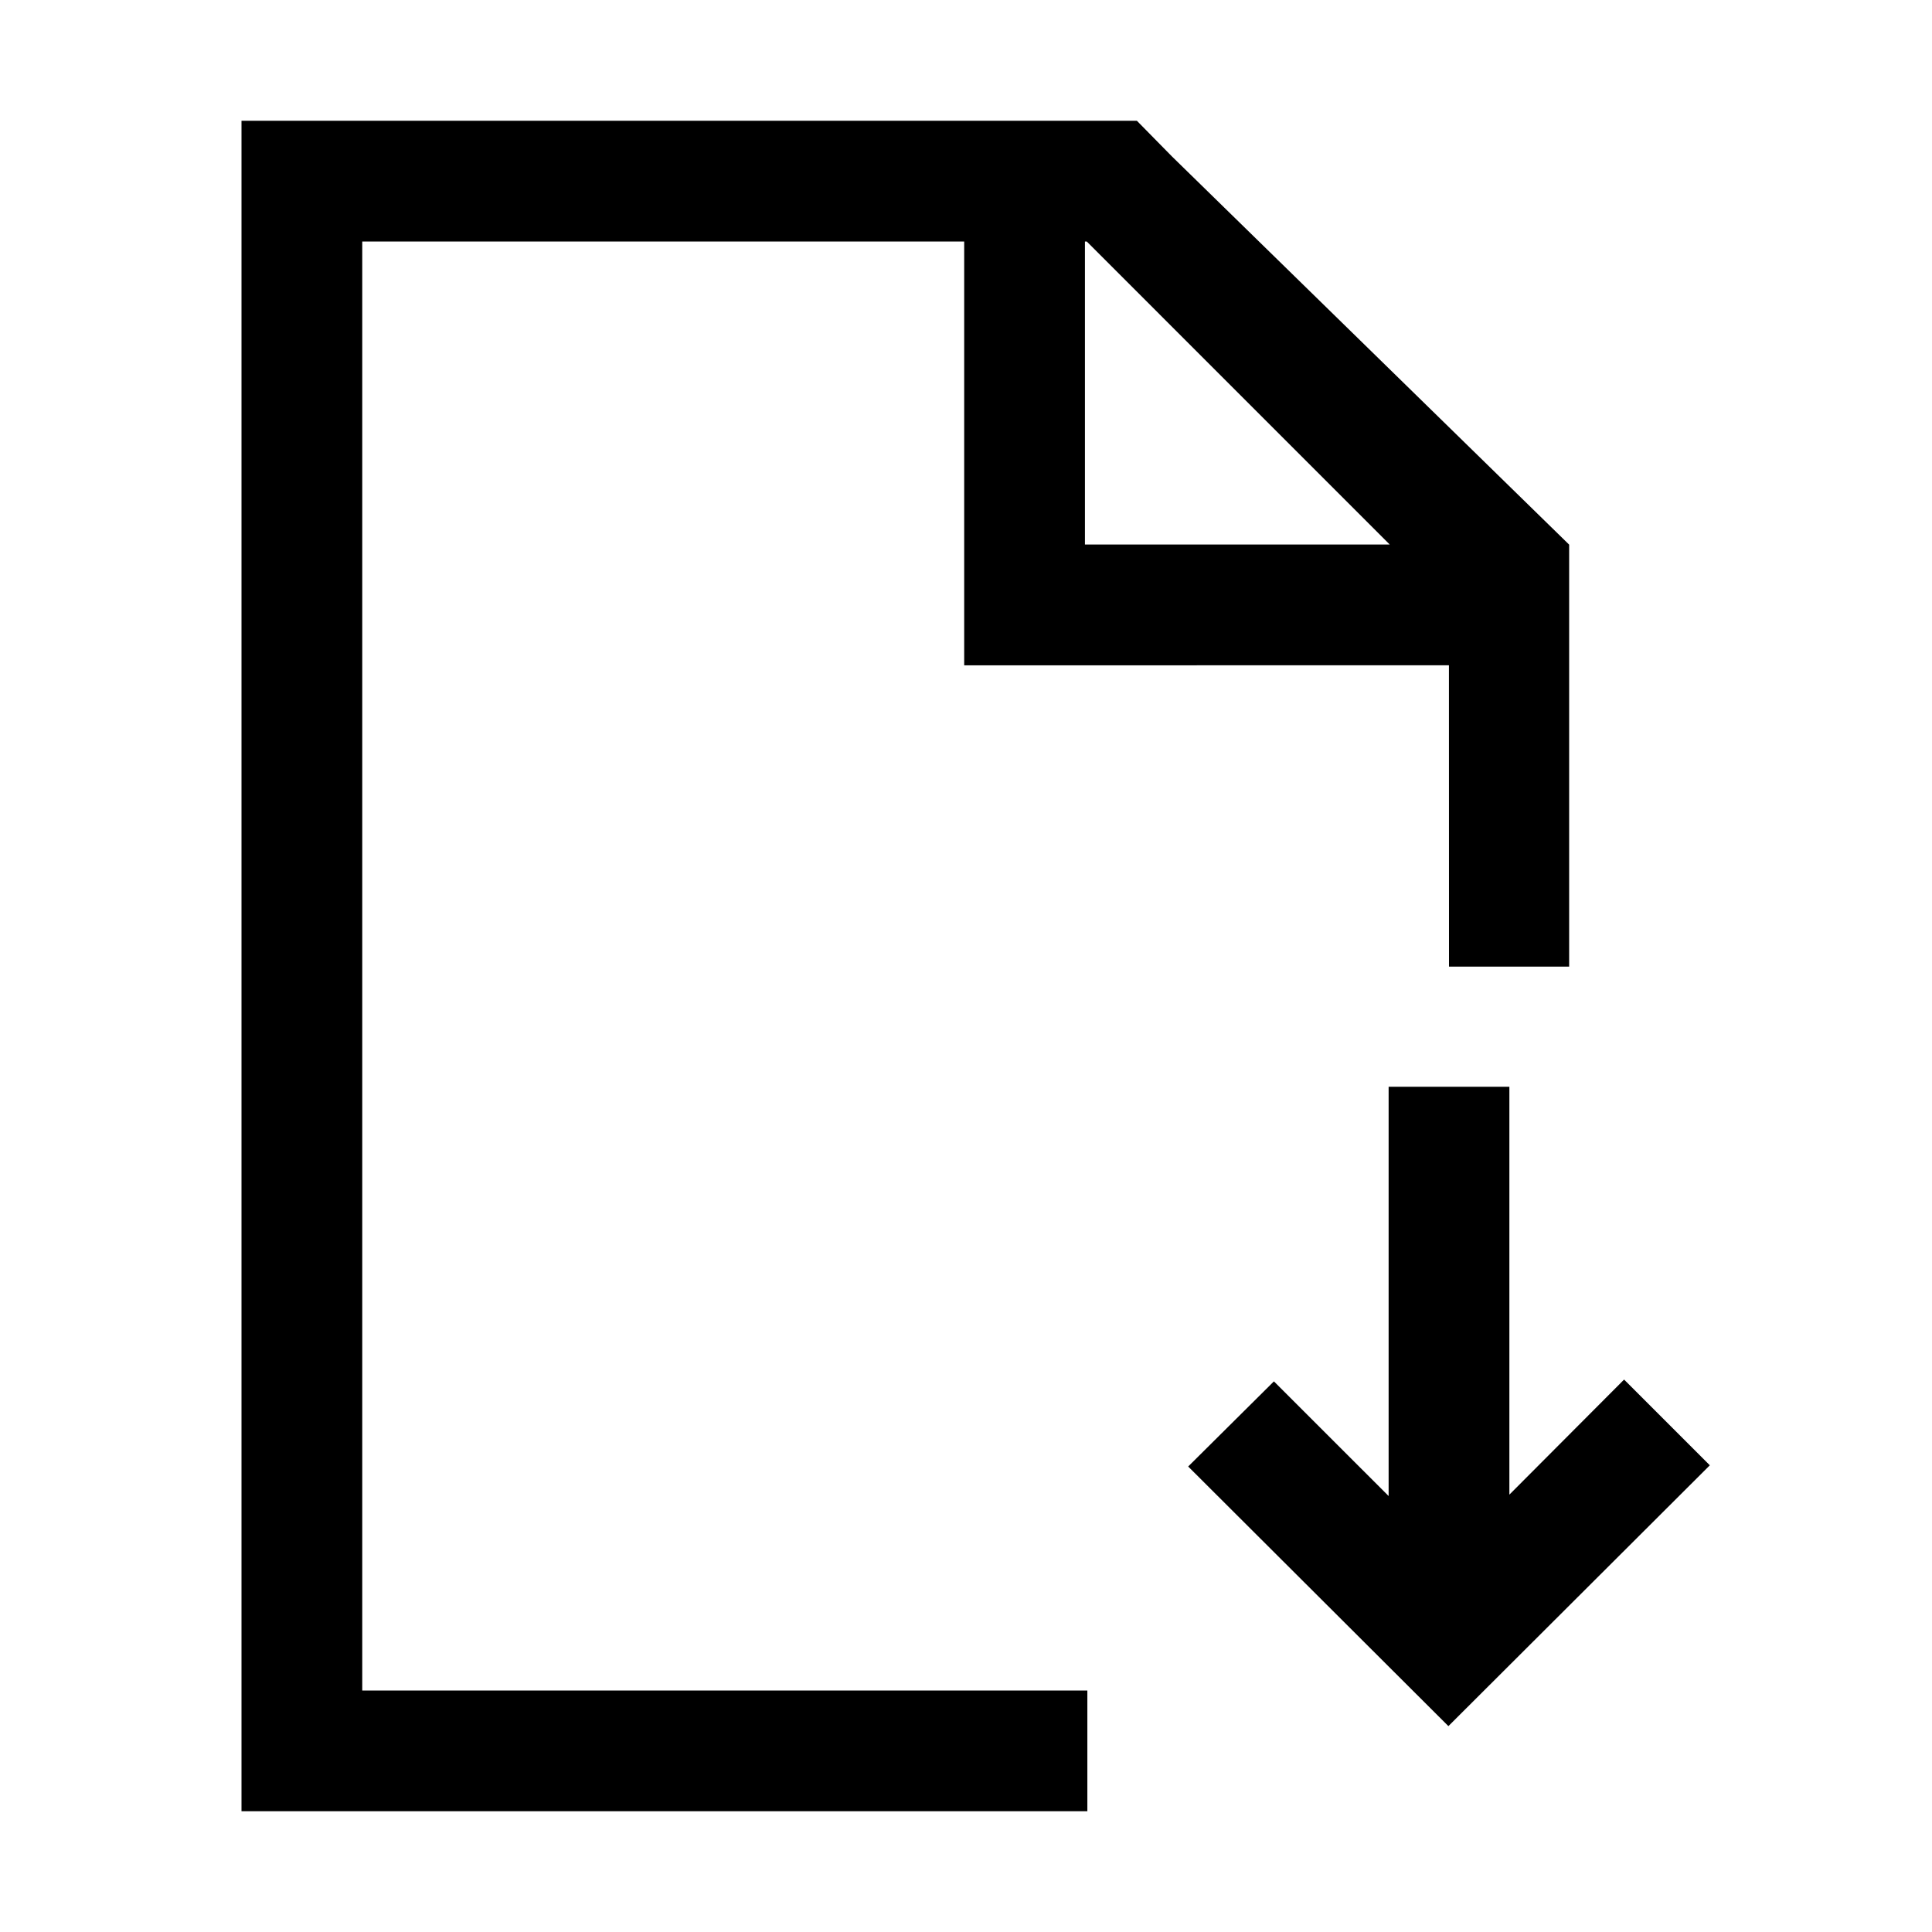
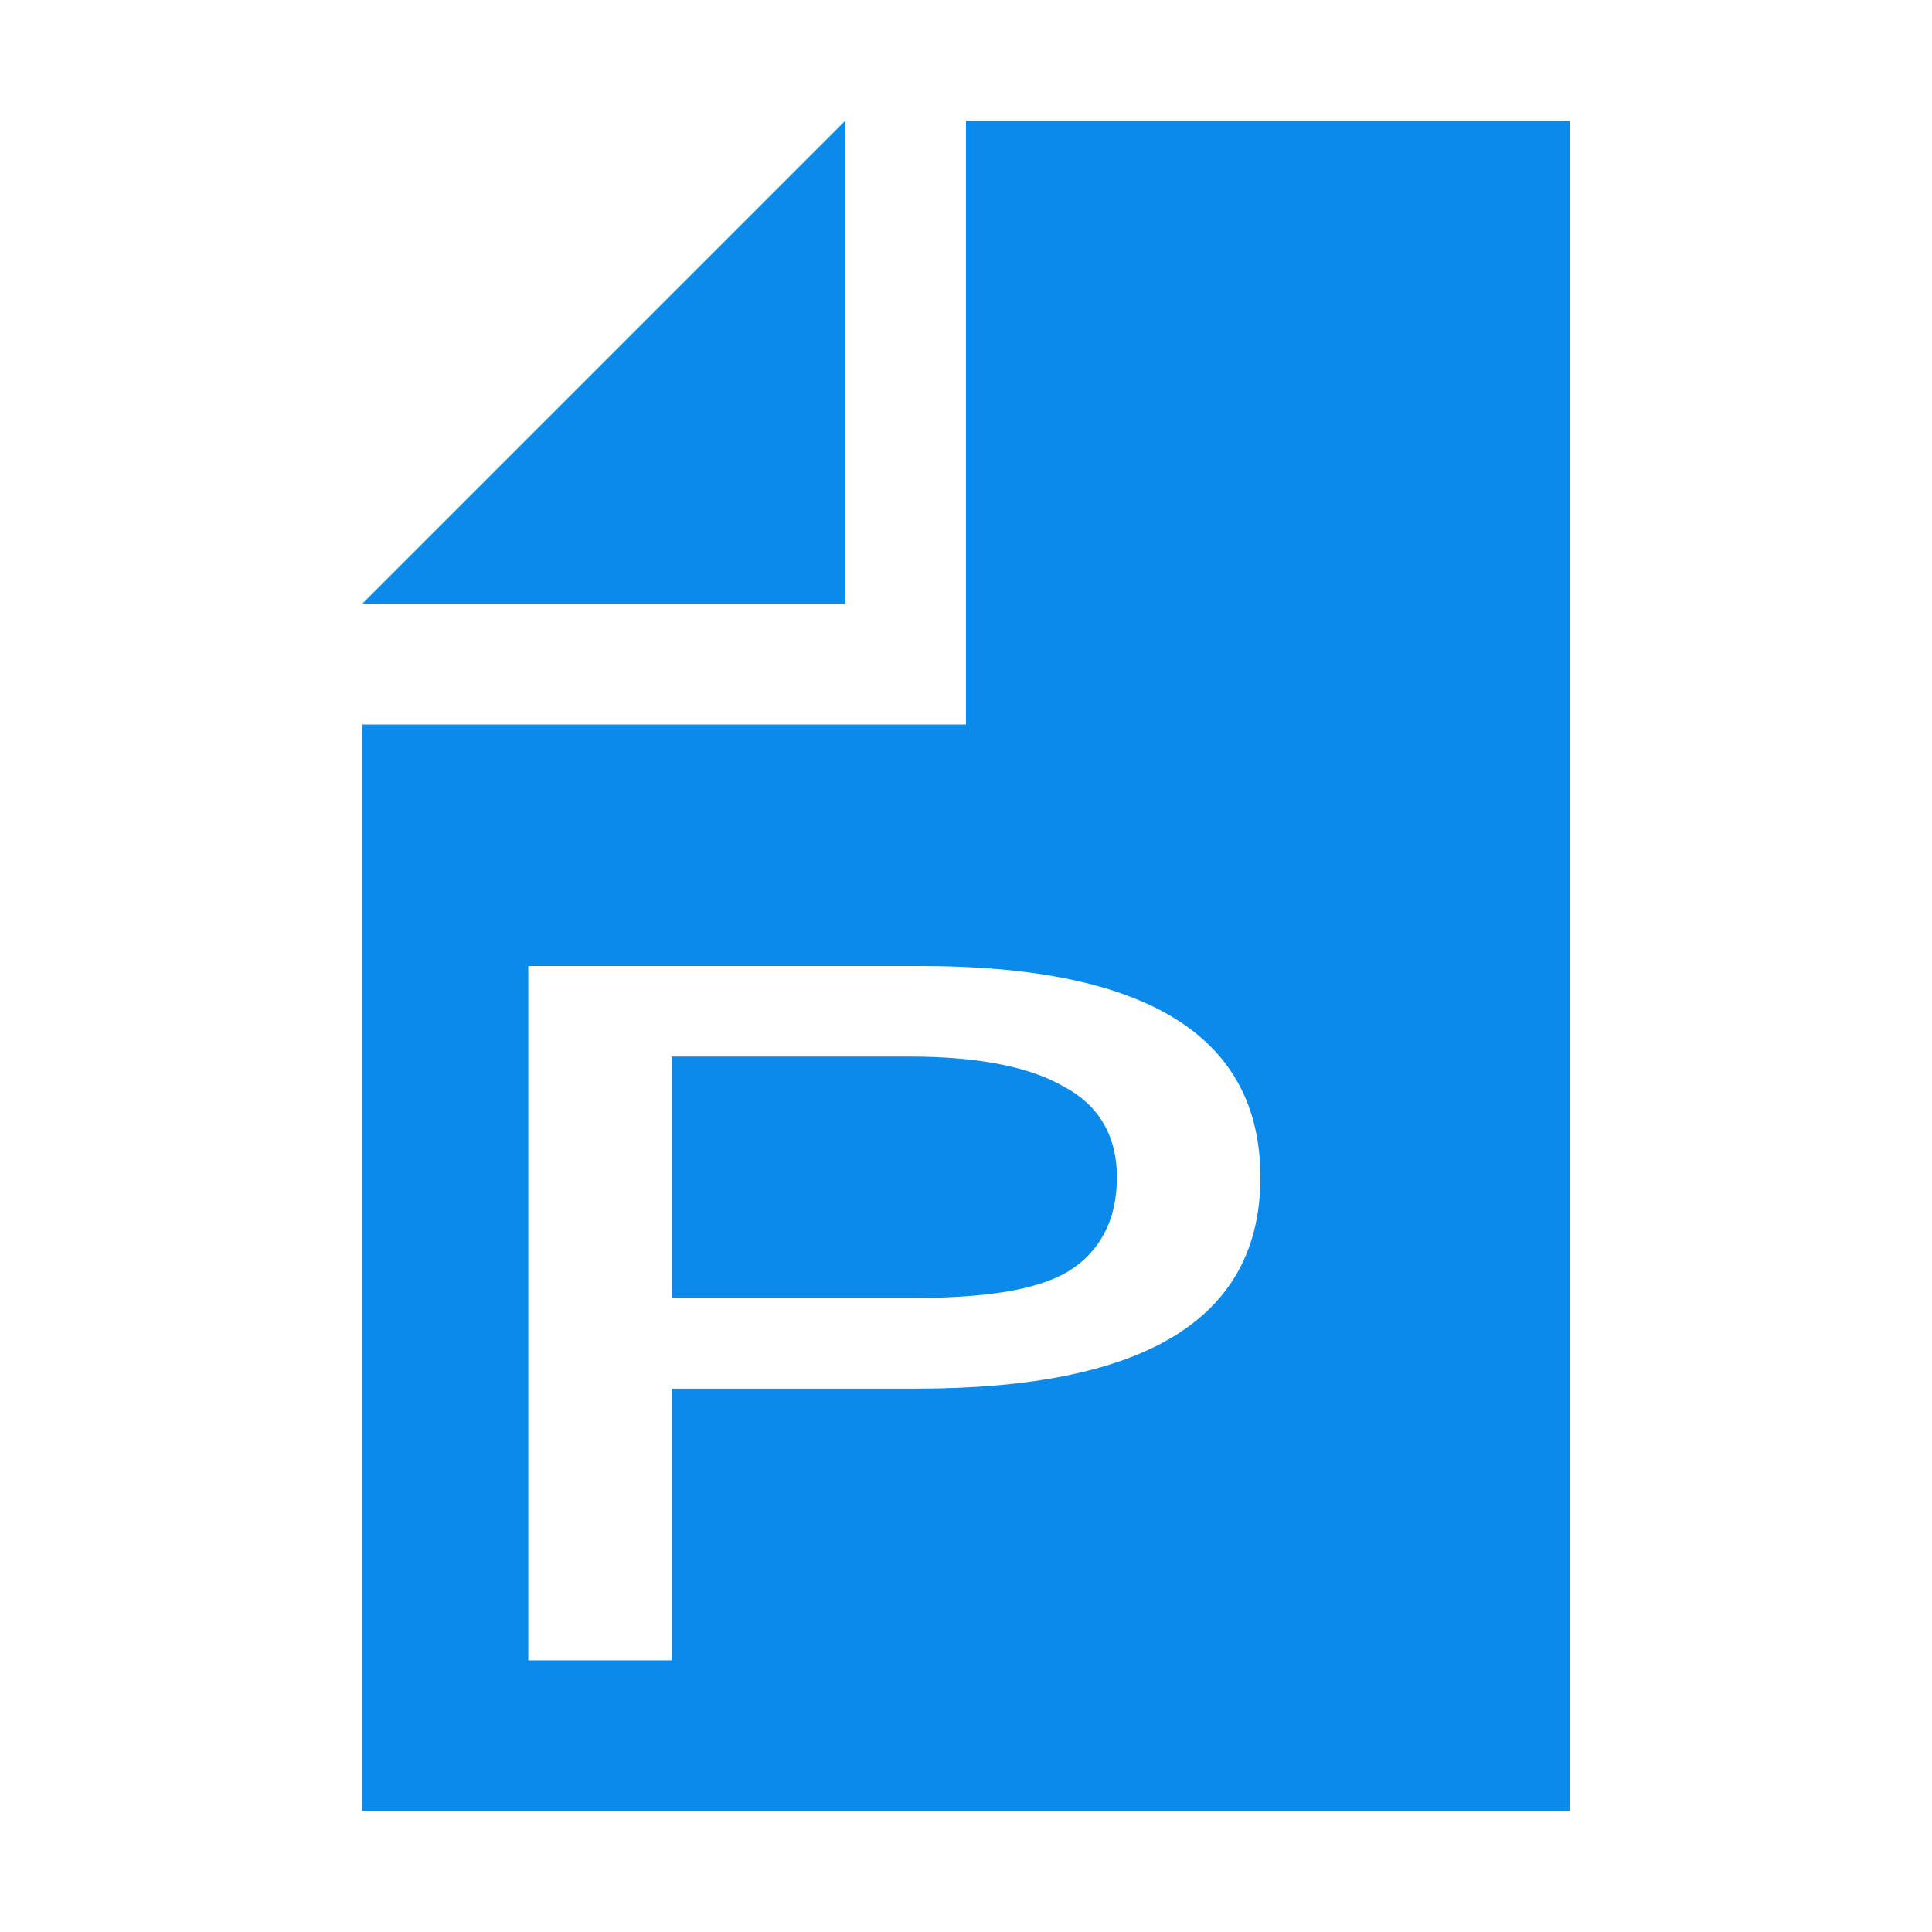
- <svg xmlns="http://www.w3.org/2000/svg" class="icon" viewBox="0 0 1024 1024" version="1.1" width="16" height="16">
-   <defs>
-     <style type="text/css" />
-   </defs>
-   <path d="M831.68 512.32H768l-0.032-159.712-256.928 0.032V128H192v768h384.32v64H128V64h474.56l18.56 18.88 210.496 205.728 0.064 0.032v223.68zM800 576v216.192l60.8-60.992 45.44 45.44-138.56 138.24-137.92-137.6 45.44-45.12 60.8 60.768V576h64z m-63.424-287.392L576 128h-0.96v160.608h161.536z" />
+ <svg xmlns="http://www.w3.org/2000/svg" xmlns:ns1="http://vectornator.io" height="100%" style="fill-rule:nonzero;clip-rule:evenodd;stroke-linecap:round;stroke-linejoin:round;" xml:space="preserve" width="100%" version="1.1" viewBox="0 0 16 16">
+   <defs />
+   <g id="Untitled" ns1:layerName="Untitled">
+     <path d="M7+1L3+5L7+5L7+1ZM8+1L8+6L3+6L3+15L13+15L13+1L8+1ZM4.375+8L7.625+8C9.495+8+10.438+8.581+10.438+9.75C10.438+10.927+9.475+11.5+7.594+11.5L5.562+11.5L5.562+13.75L4.375+13.75L4.375+8ZM5.562+8.75L5.562+10.75L7.531+10.75C8.125+10.75+8.569+10.693+8.844+10.531C9.108+10.37+9.25+10.105+9.25+9.75C9.25+9.395+9.088+9.145+8.812+9C8.537+8.839+8.114+8.75+7.531+8.75L5.562+8.75Z" opacity="1" fill="#0a8beb" />
+   </g>
</svg>
